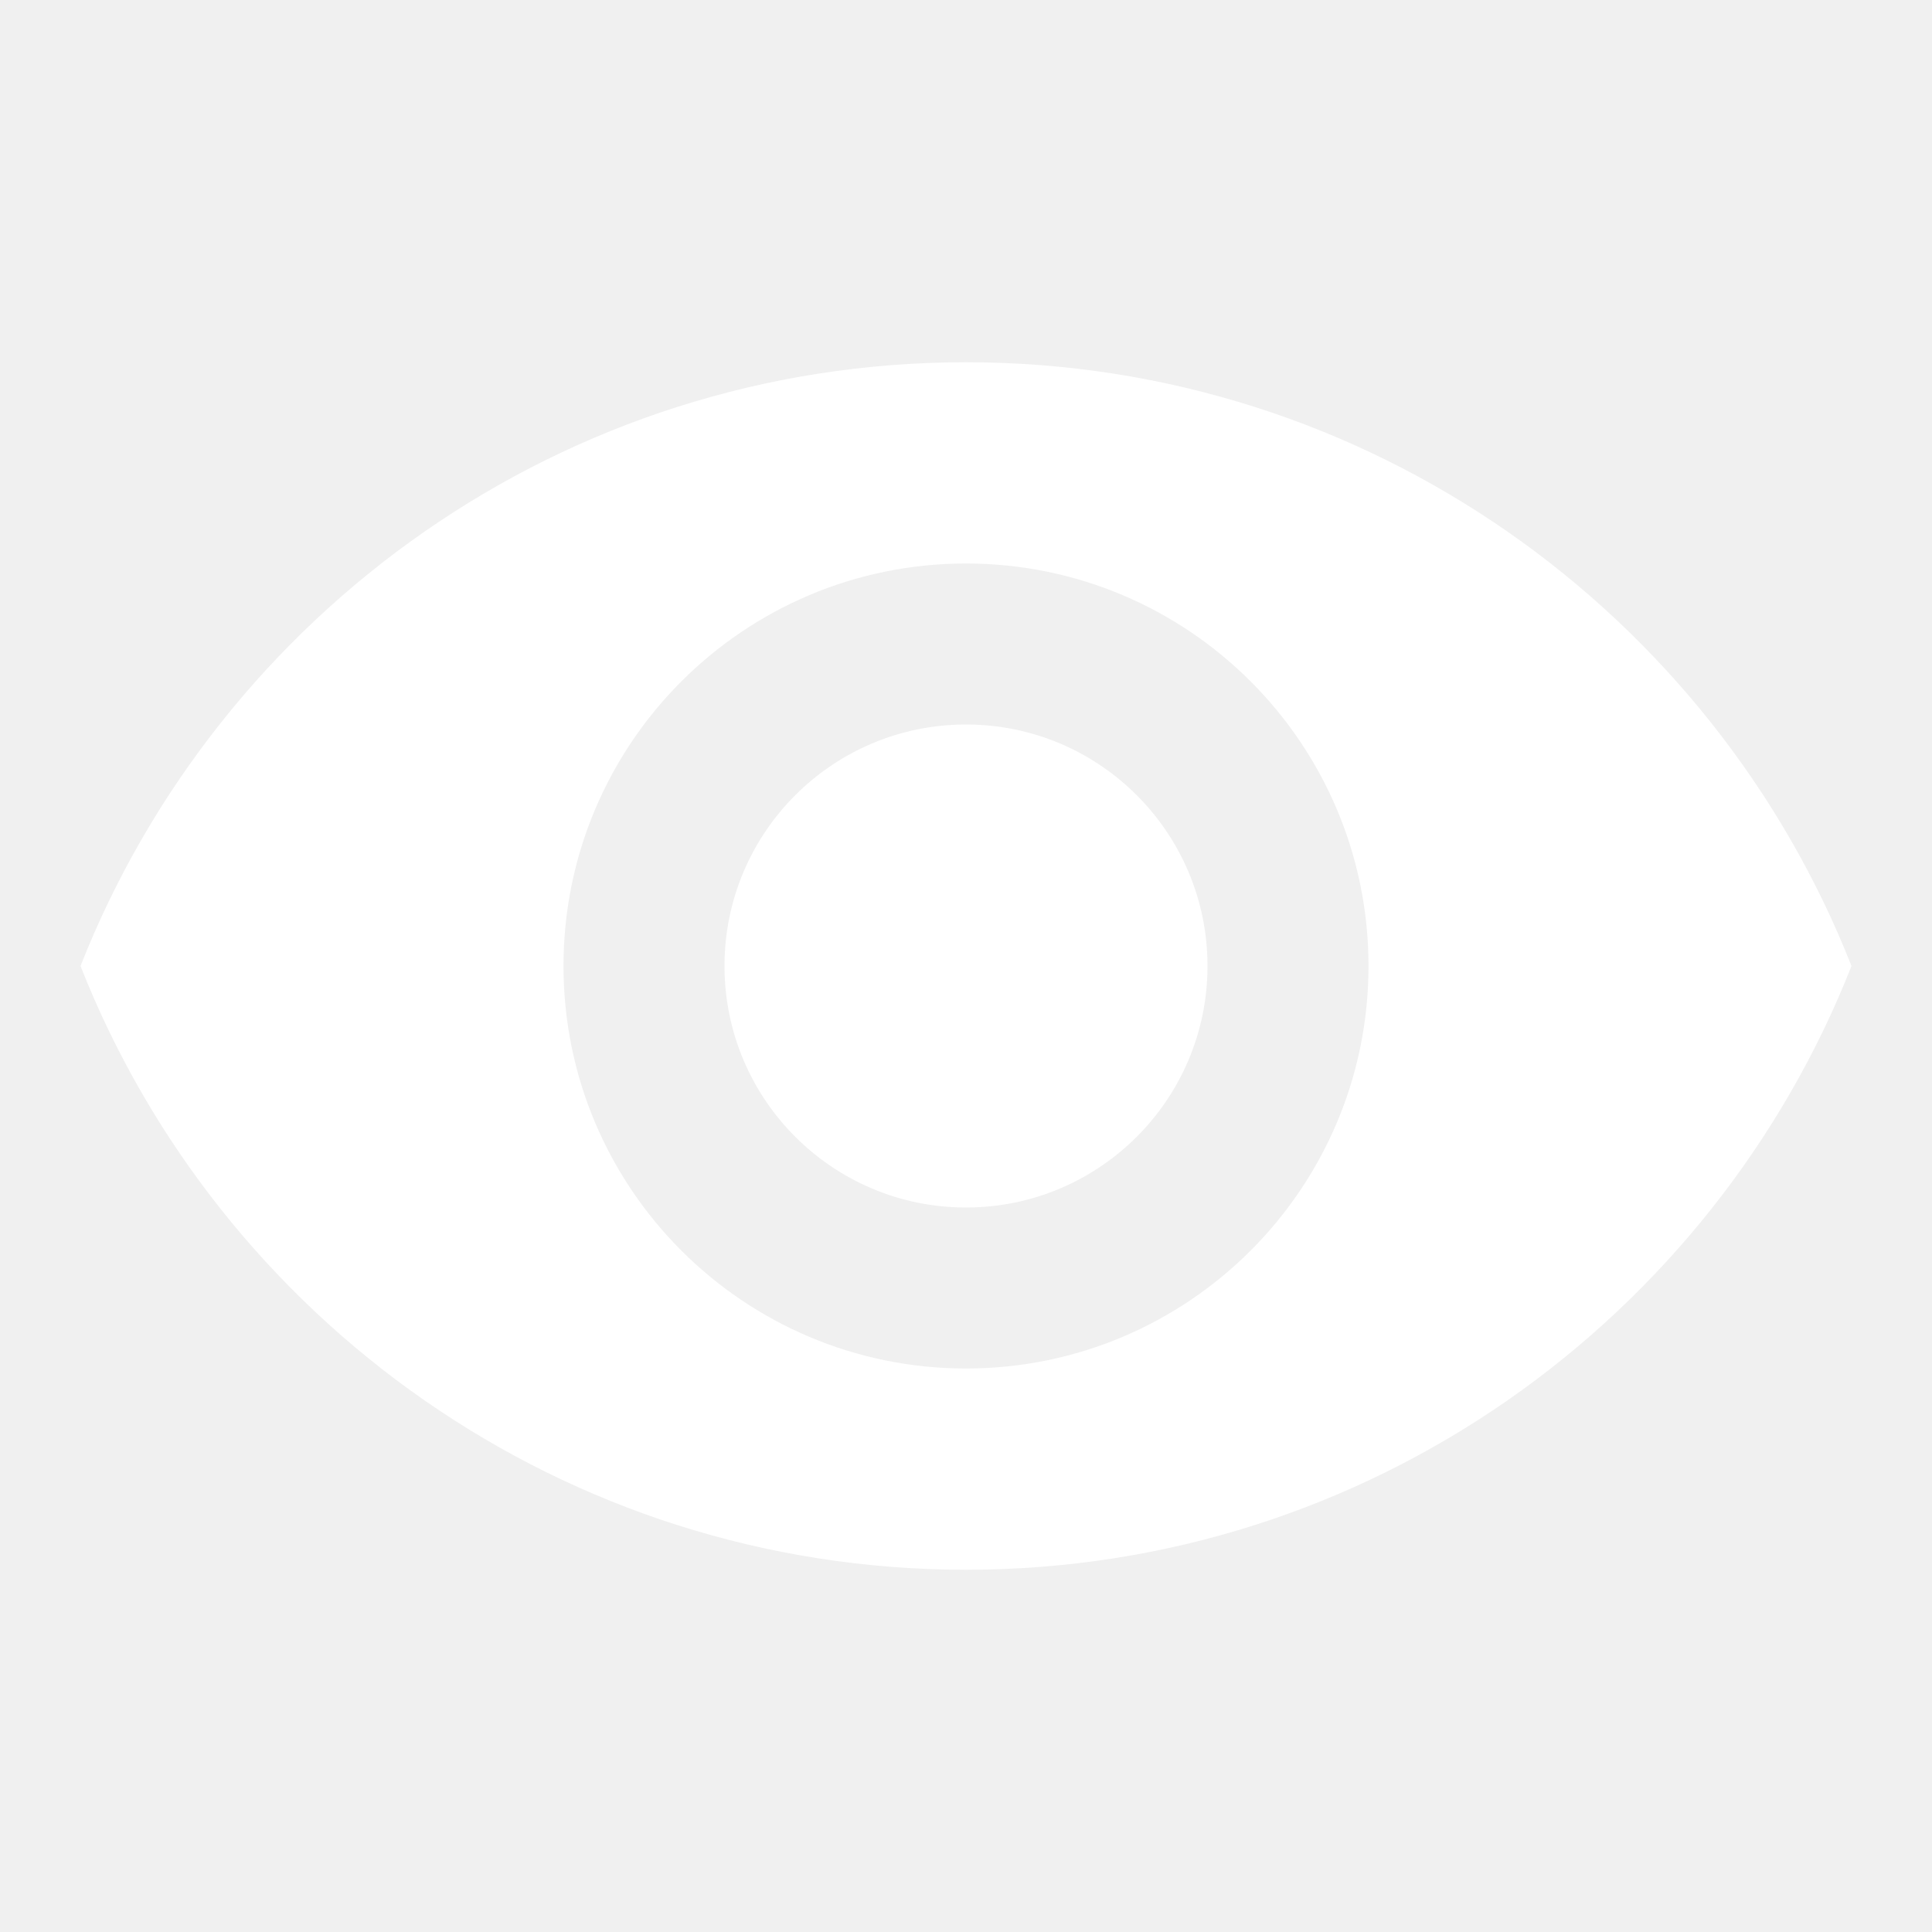
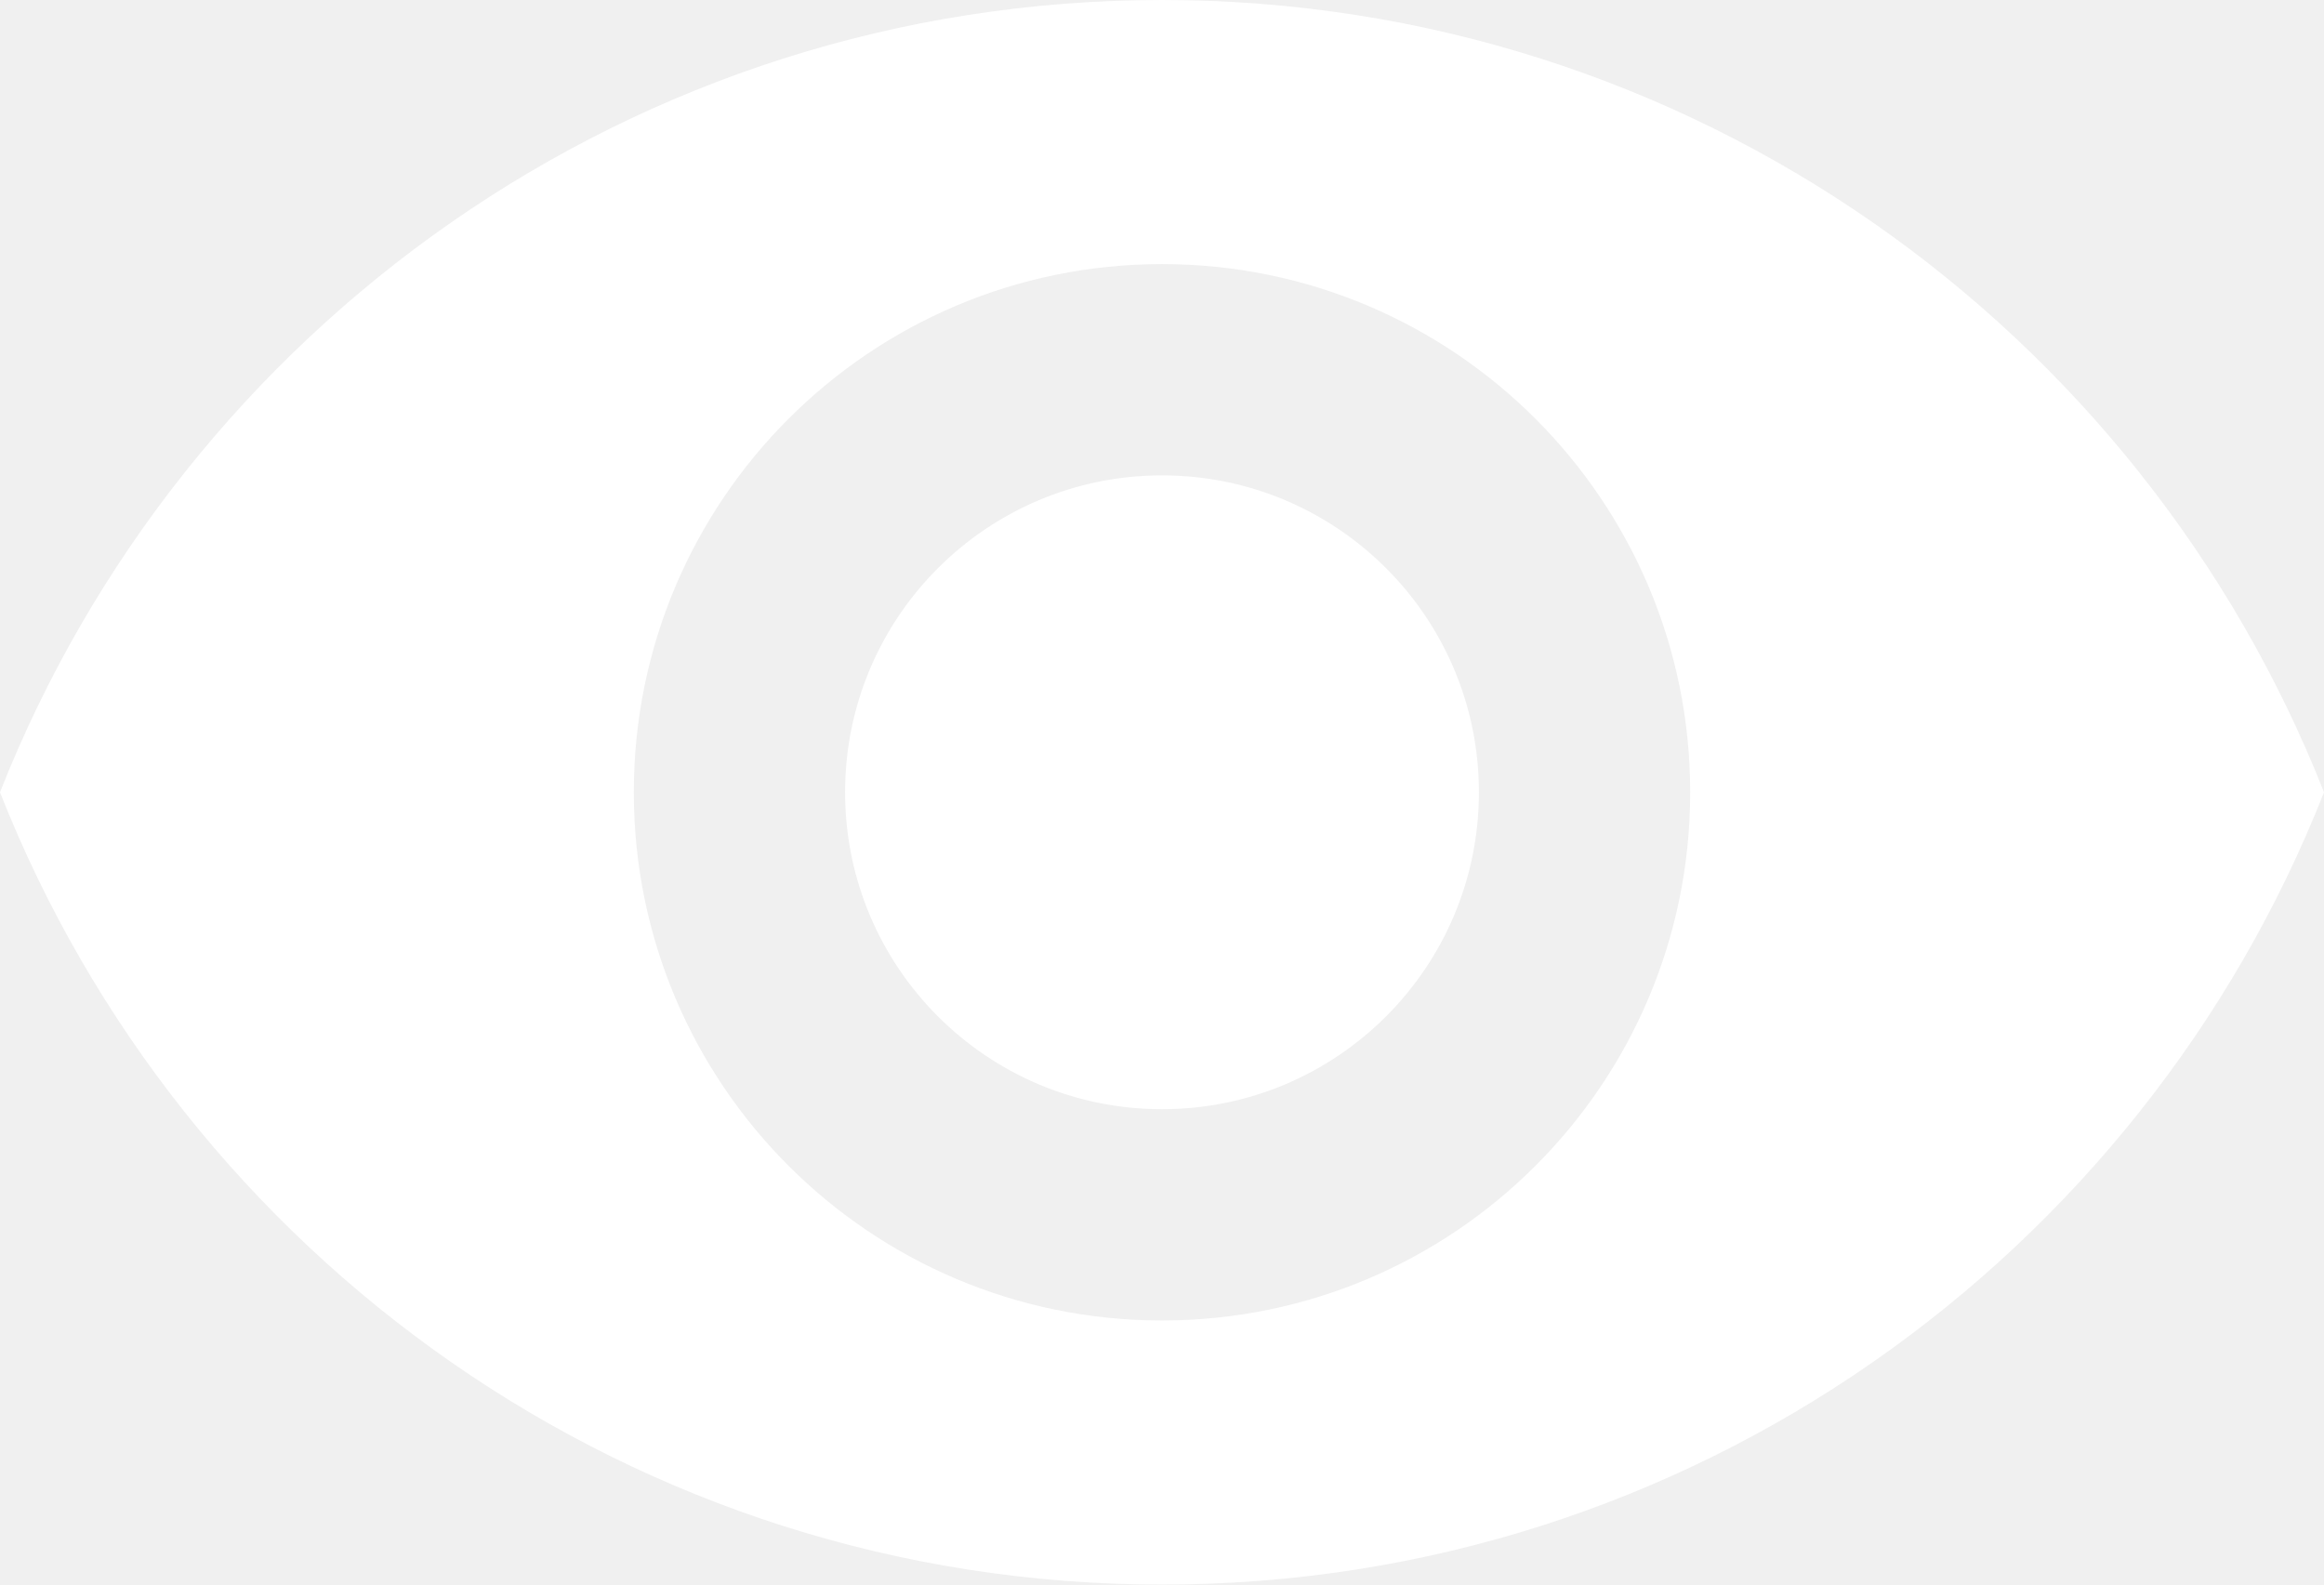
- <svg xmlns="http://www.w3.org/2000/svg" version="1.1" width="24" height="24" viewBox="0 0 24 24">
-   <path fill="#fff" d="M12,9A3,3 0 0,0 9,12A3,3 0 0,0 12,15A3,3 0 0,0 15,12A3,3 0 0,0 12,9M12,17A5,5 0 0,1 7,12A5,5 0 0,1 12,7A5,5 0 0,1 17,12A5,5 0 0,1 12,17M12,4.5C7,4.5 2.73,7.61 1,12C2.73,16.39 7,19.5 12,19.5C17,19.5 21.27,16.39 23,12C21.27,7.61 17,4.5 12,4.5Z" />
+ <svg xmlns="http://www.w3.org/2000/svg" version="1.1" width="22" height="15" viewBox="0 0 22 15" id="svg19">
+   <defs id="defs23" />
+   <path fill="#ffffff" d="m 11,4.5 a 3,3 0 0 0 -3,3 3,3 0 0 0 3,3 3,3 0 0 0 3,-3 3,3 0 0 0 -3,-3 m 0,8 a 5,5 0 0 1 -5,-5 5,5 0 0 1 5,-5 5,5 0 0 1 5,5 5,5 0 0 1 -5,5 M 11,0 C 6,0 1.73,3.11 0,7.5 1.73,11.89 6,15 11,15 16,15 20.27,11.89 22,7.5 20.27,3.11 16,0 11,0 Z" id="path17" />
</svg>
